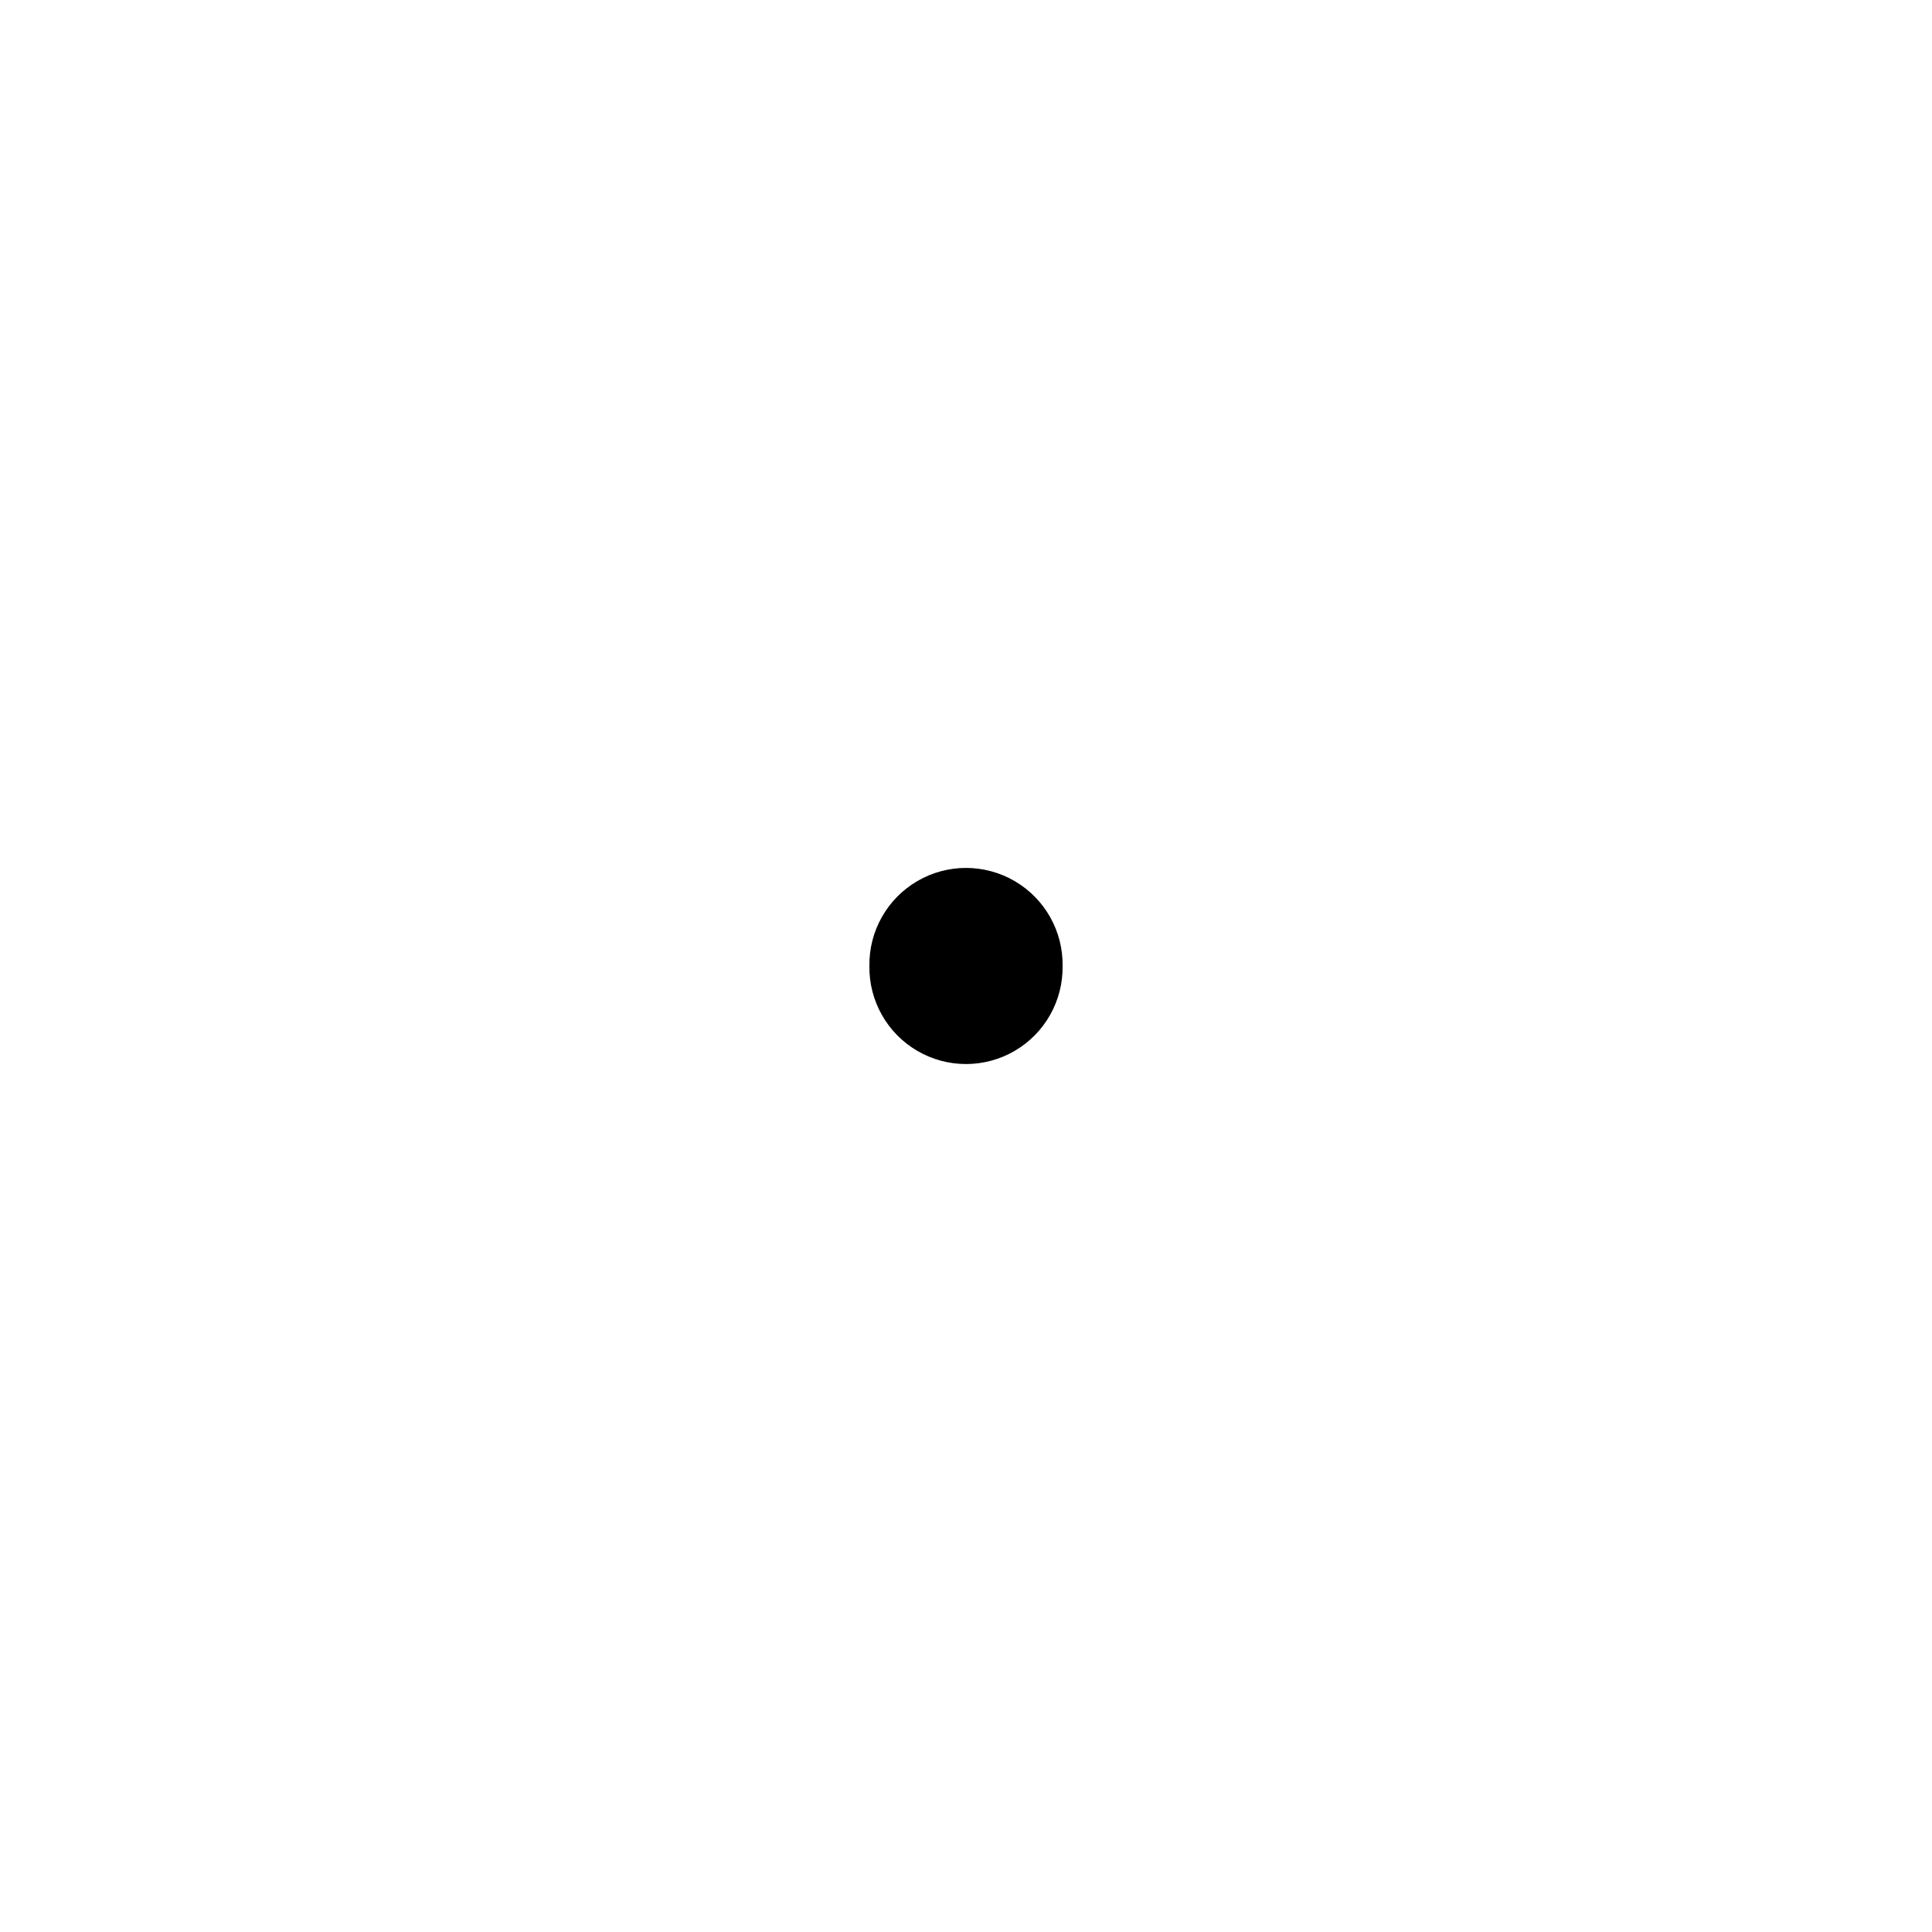
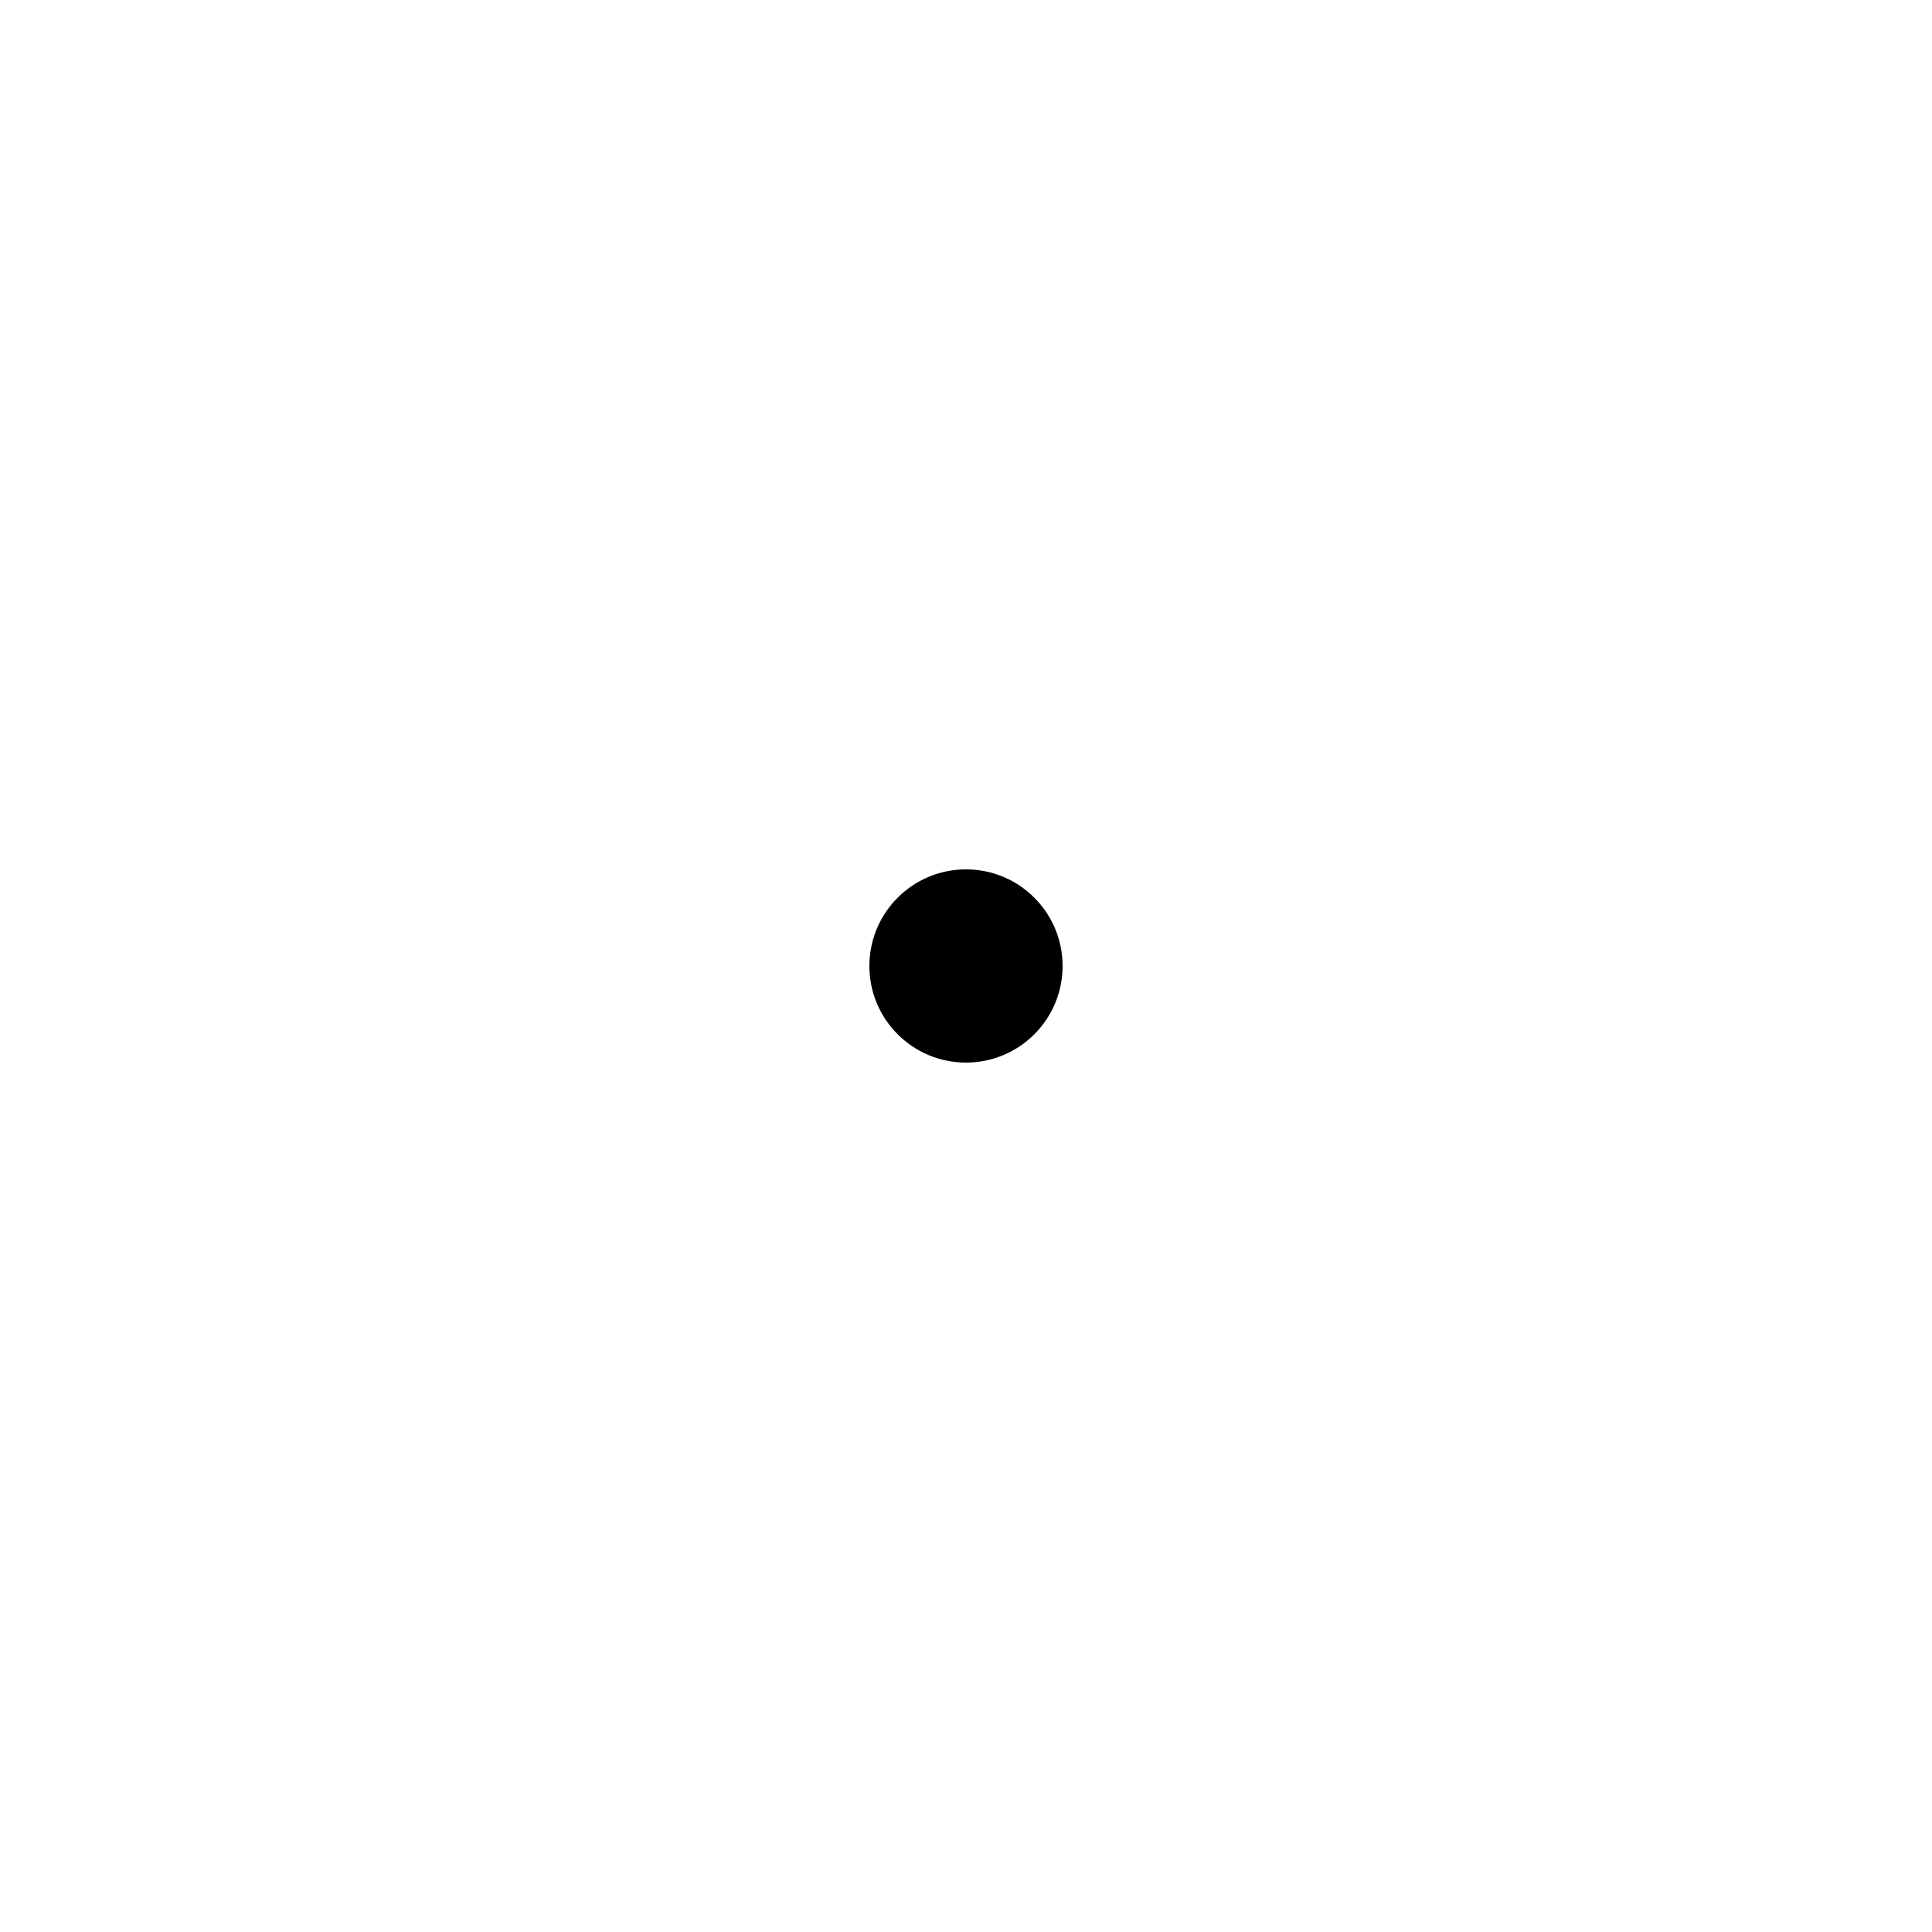
<svg xmlns="http://www.w3.org/2000/svg" width="70.866" height="70.866" id="svg2" version="1.1">
  <defs id="defs4" />
  <g id="layer1" transform="translate(0,-981.496)">
-     <path style="fill:#000000;stroke:none" id="path4238" d="m -9.218,19.79 a 4.483,4.483 0 1 1 -8.965,0 4.483,4.483 0 1 1 8.965,0 z" transform="matrix(0.7904665,0,0,0.7904665,46.26261,1001.285)" />
+     <path style="fill:#000000;stroke:none" id="path4238" d="m -9.218,19.79 c 0,2.476 -2.007,4.483 -4.483,4.483 -2.476,0 -4.483,-2.007 -4.483,-4.483 0,-2.476 2.007,-4.483 4.483,-4.483 2.476,0 4.483,2.007 4.483,4.483 z" transform="matrix(0.7904665,0,0,0.7904665,46.26261,1001.285)" />
  </g>
</svg>
